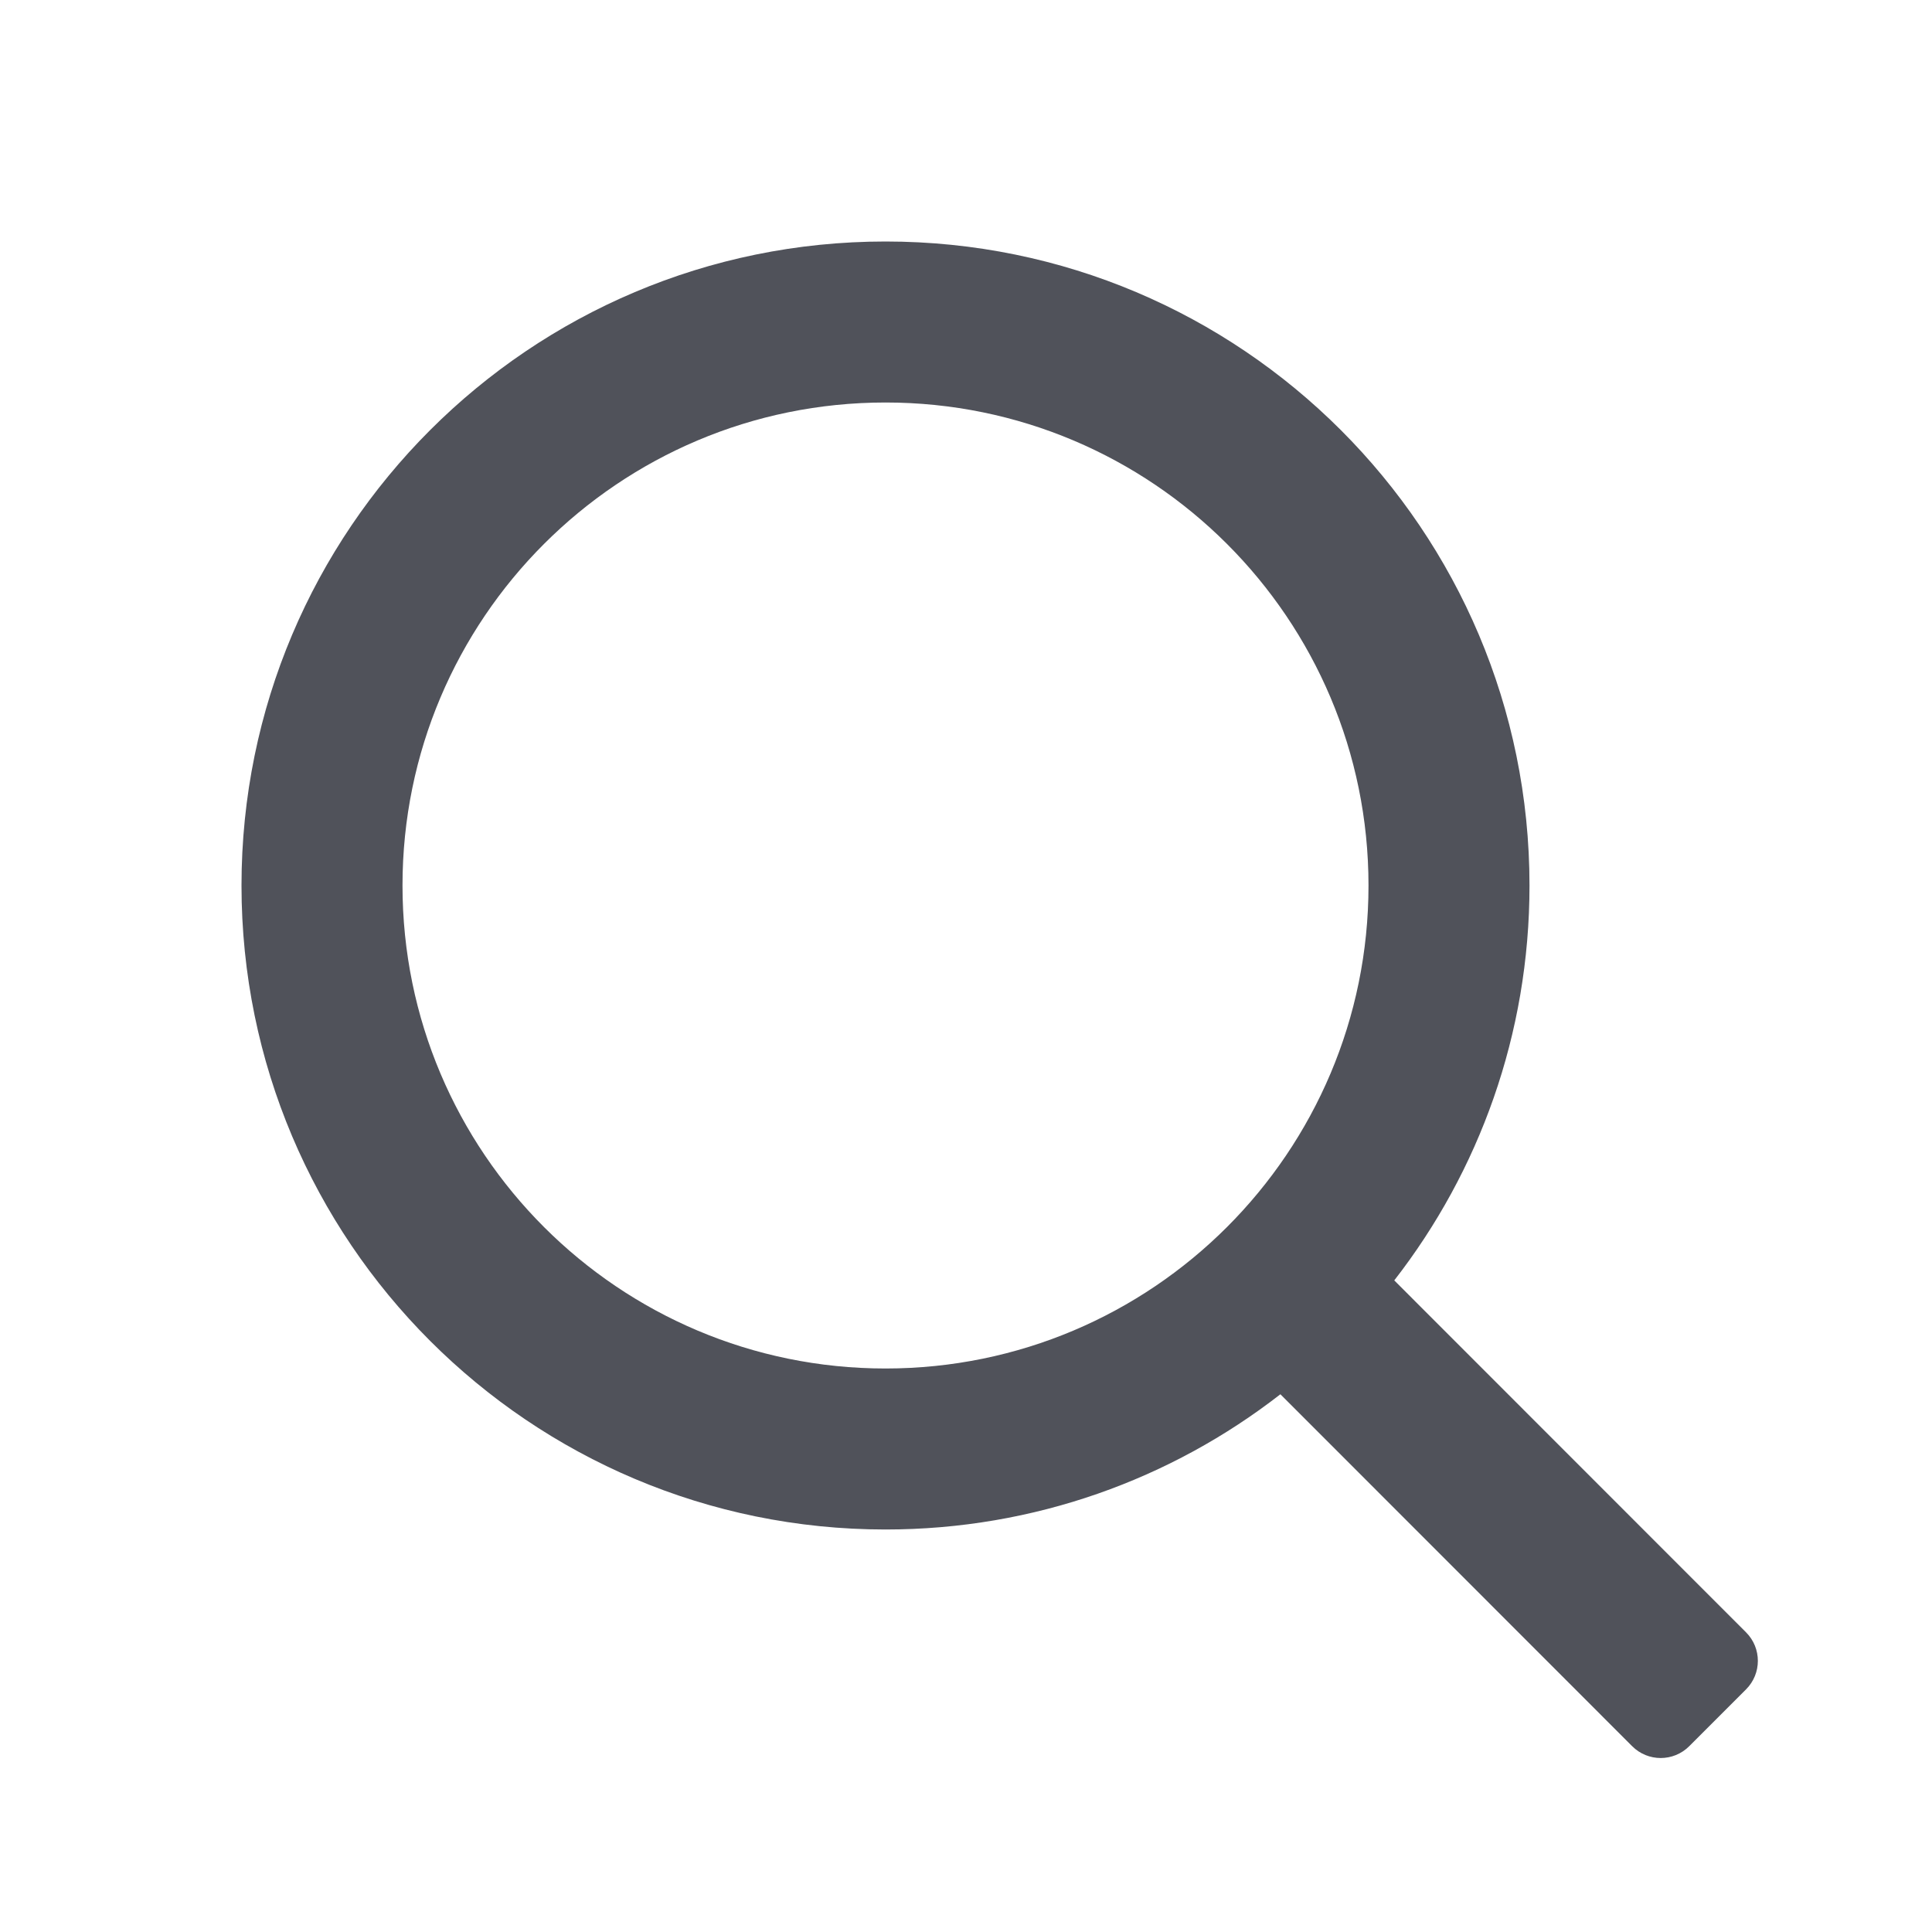
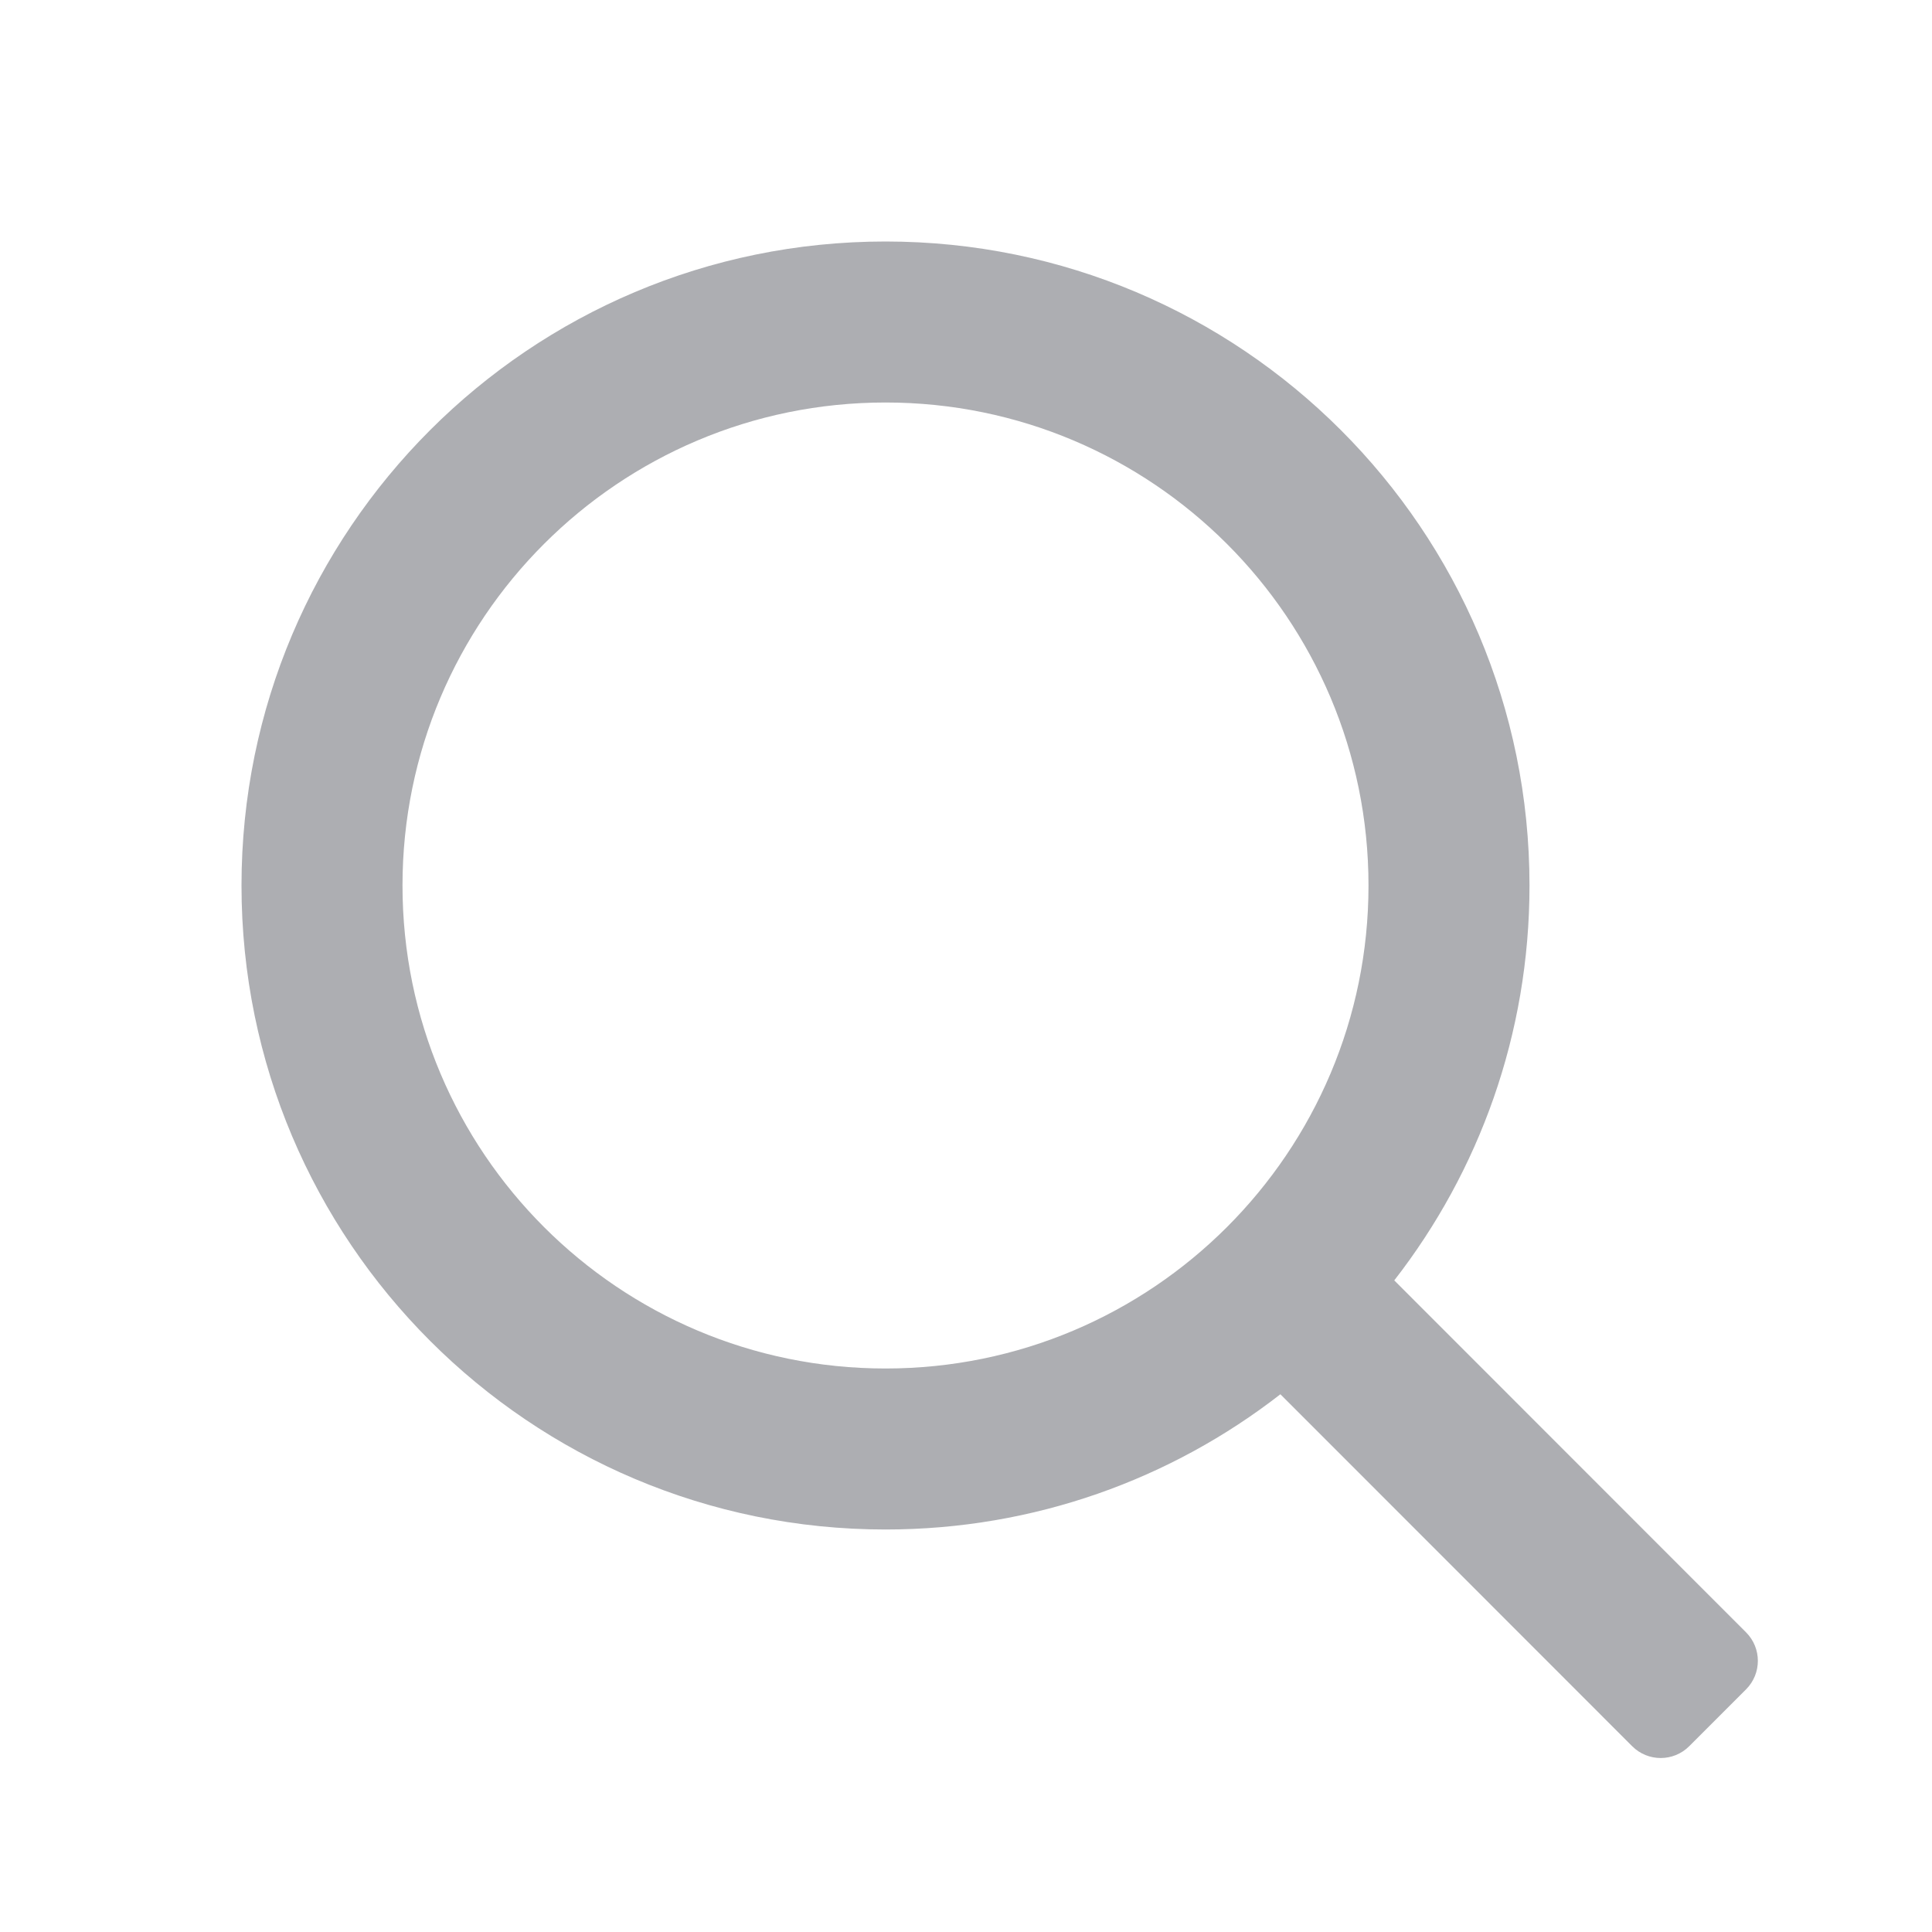
- <svg xmlns="http://www.w3.org/2000/svg" width="24" height="24" viewBox="0 0 48 48" fill="rgba(22, 24, 35, 0.75)" style="">
+ <svg xmlns="http://www.w3.org/2000/svg" width="24" height="24" viewBox="0 0 48 48" fill="rgba(22, 24, 35, 0.35)" style="">
  <path fill-rule="evenodd" clip-rule="evenodd" d="M22 10C15.373 10 10 15.373 10 22C10 28.627 15.373 34 22 34C28.627 34 34 28.627 34 22C34 15.373 28.627 10 22 10ZM6 22C6 13.163 13.163 6 22 6C30.837 6 38 13.163 38 22C38 25.697 36.746 29.102 34.64 31.811L43.381 40.556C43.771 40.947 43.771 41.58 43.381 41.971L41.967 43.385C41.576 43.775 40.943 43.775 40.552 43.385L31.811 34.64C29.102 36.746 25.697 38 22 38C13.163 38 6 30.837 6 22Z" />
</svg>
